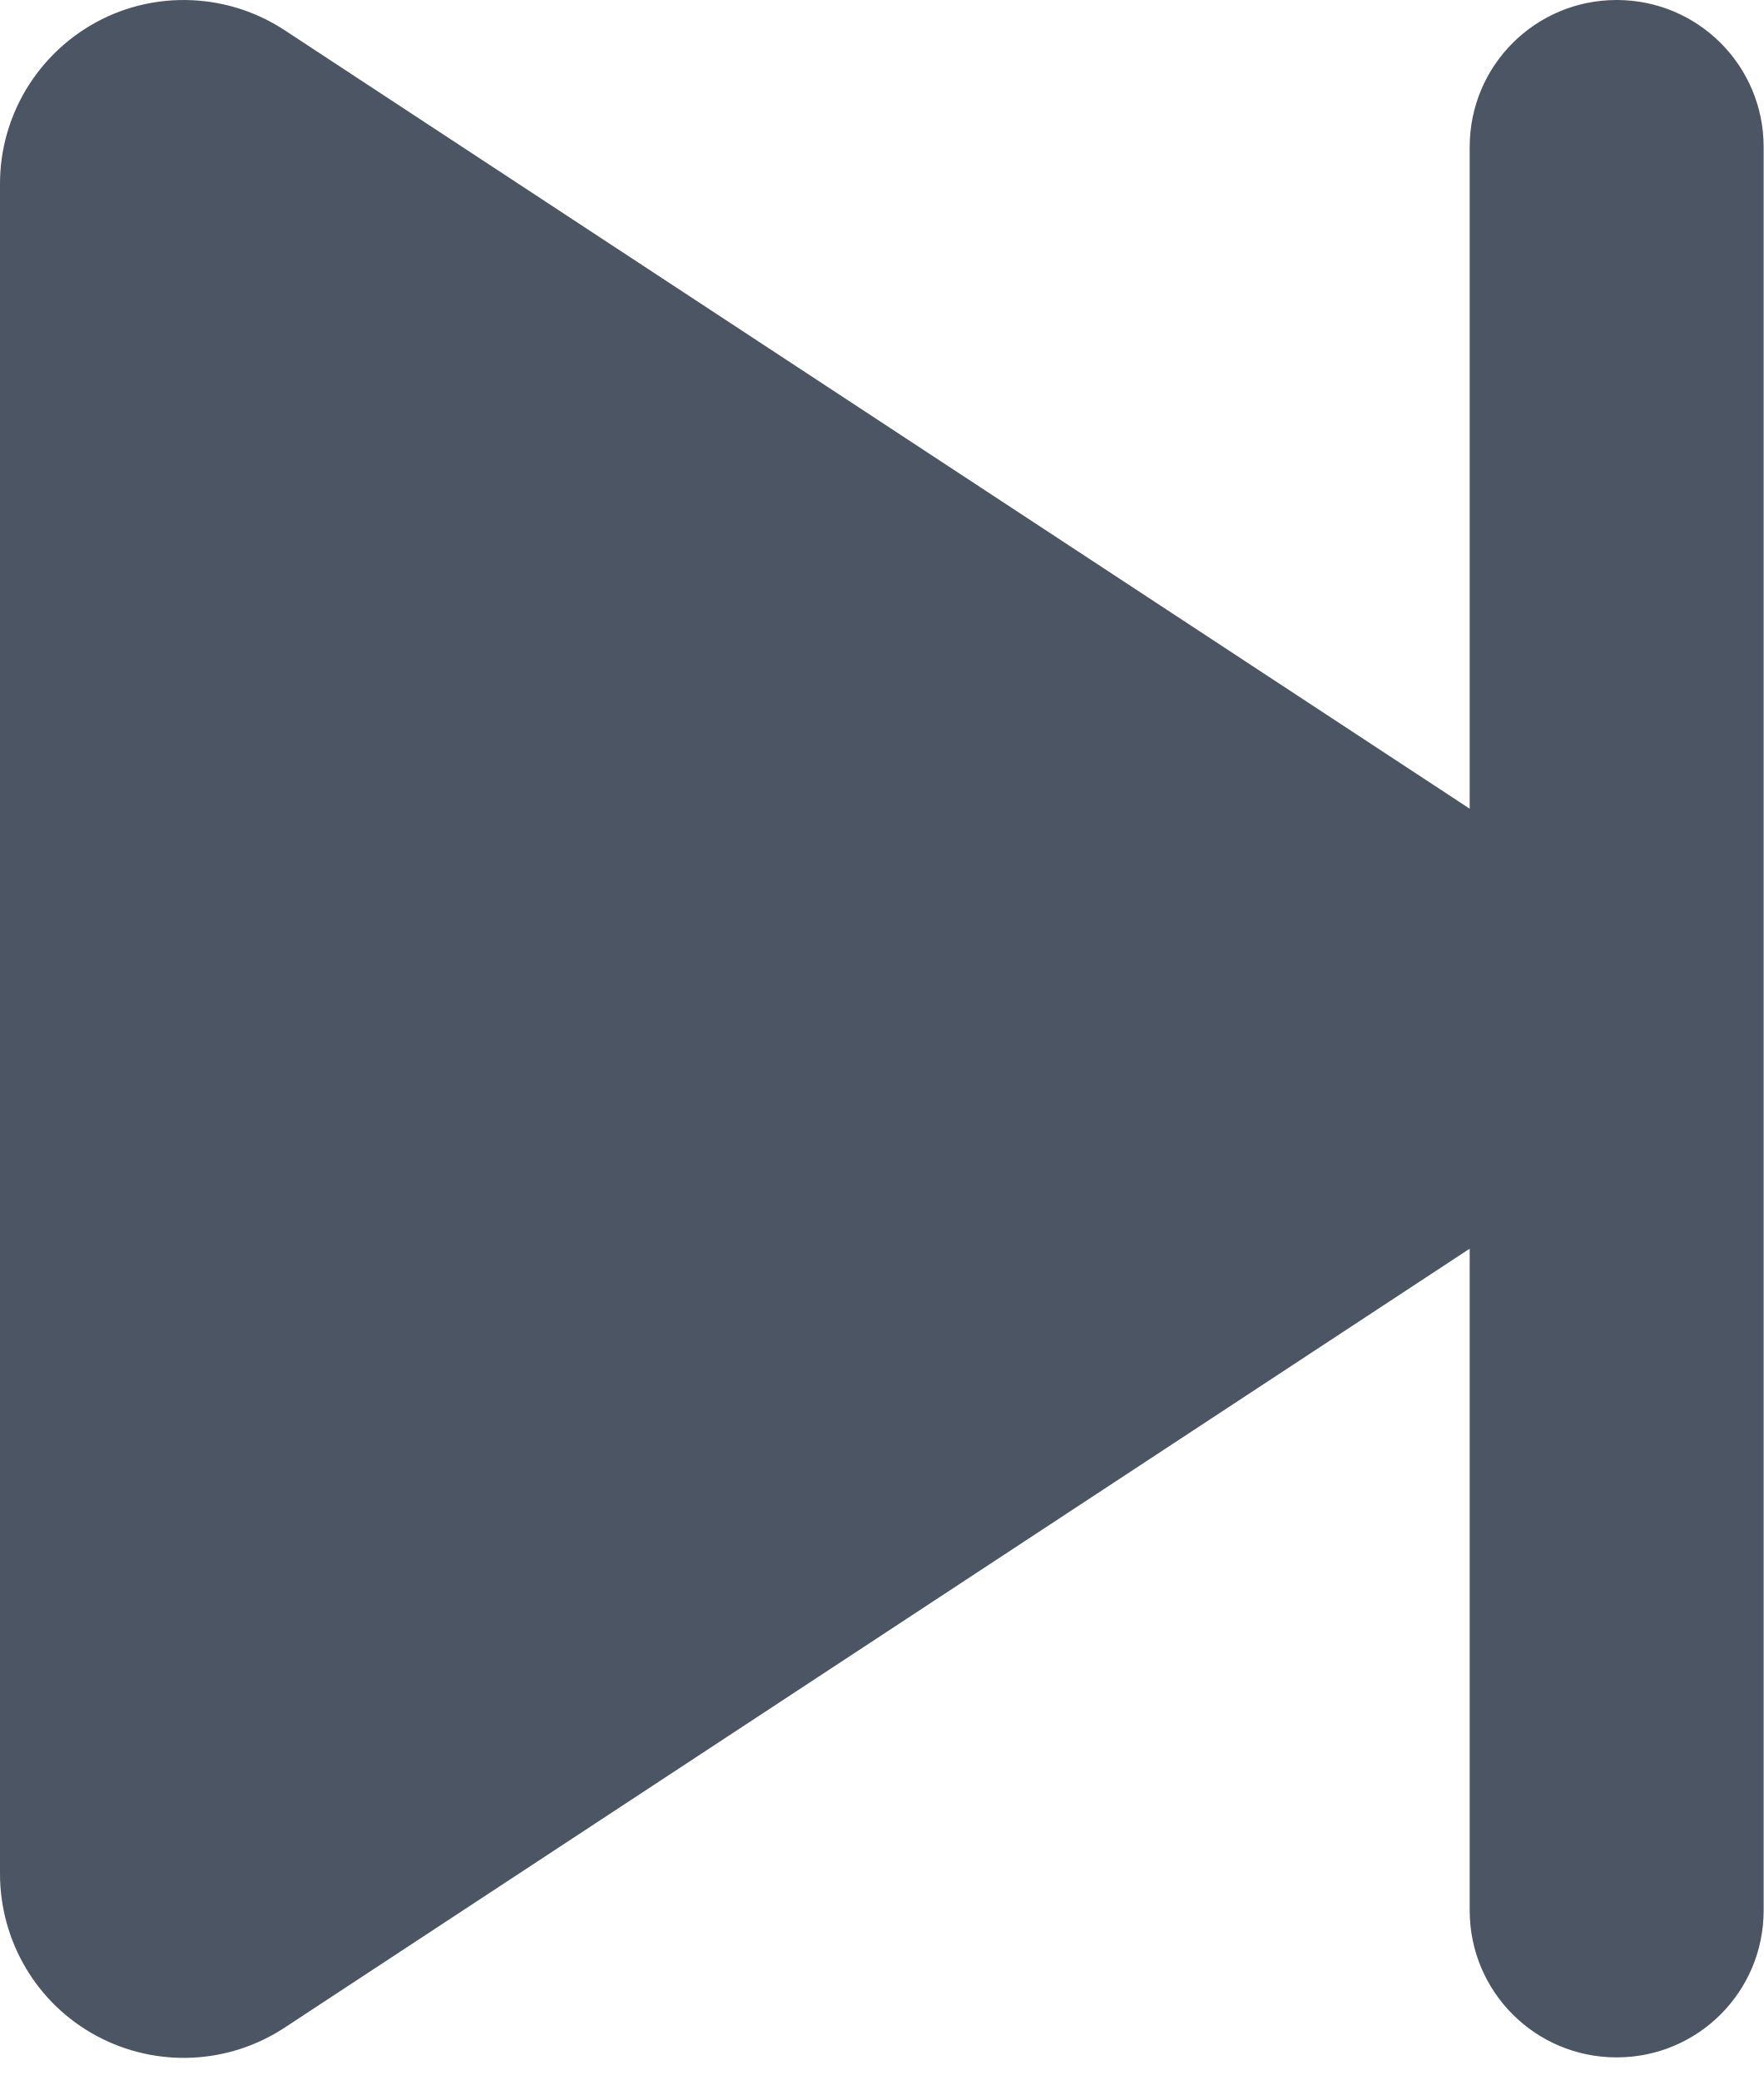
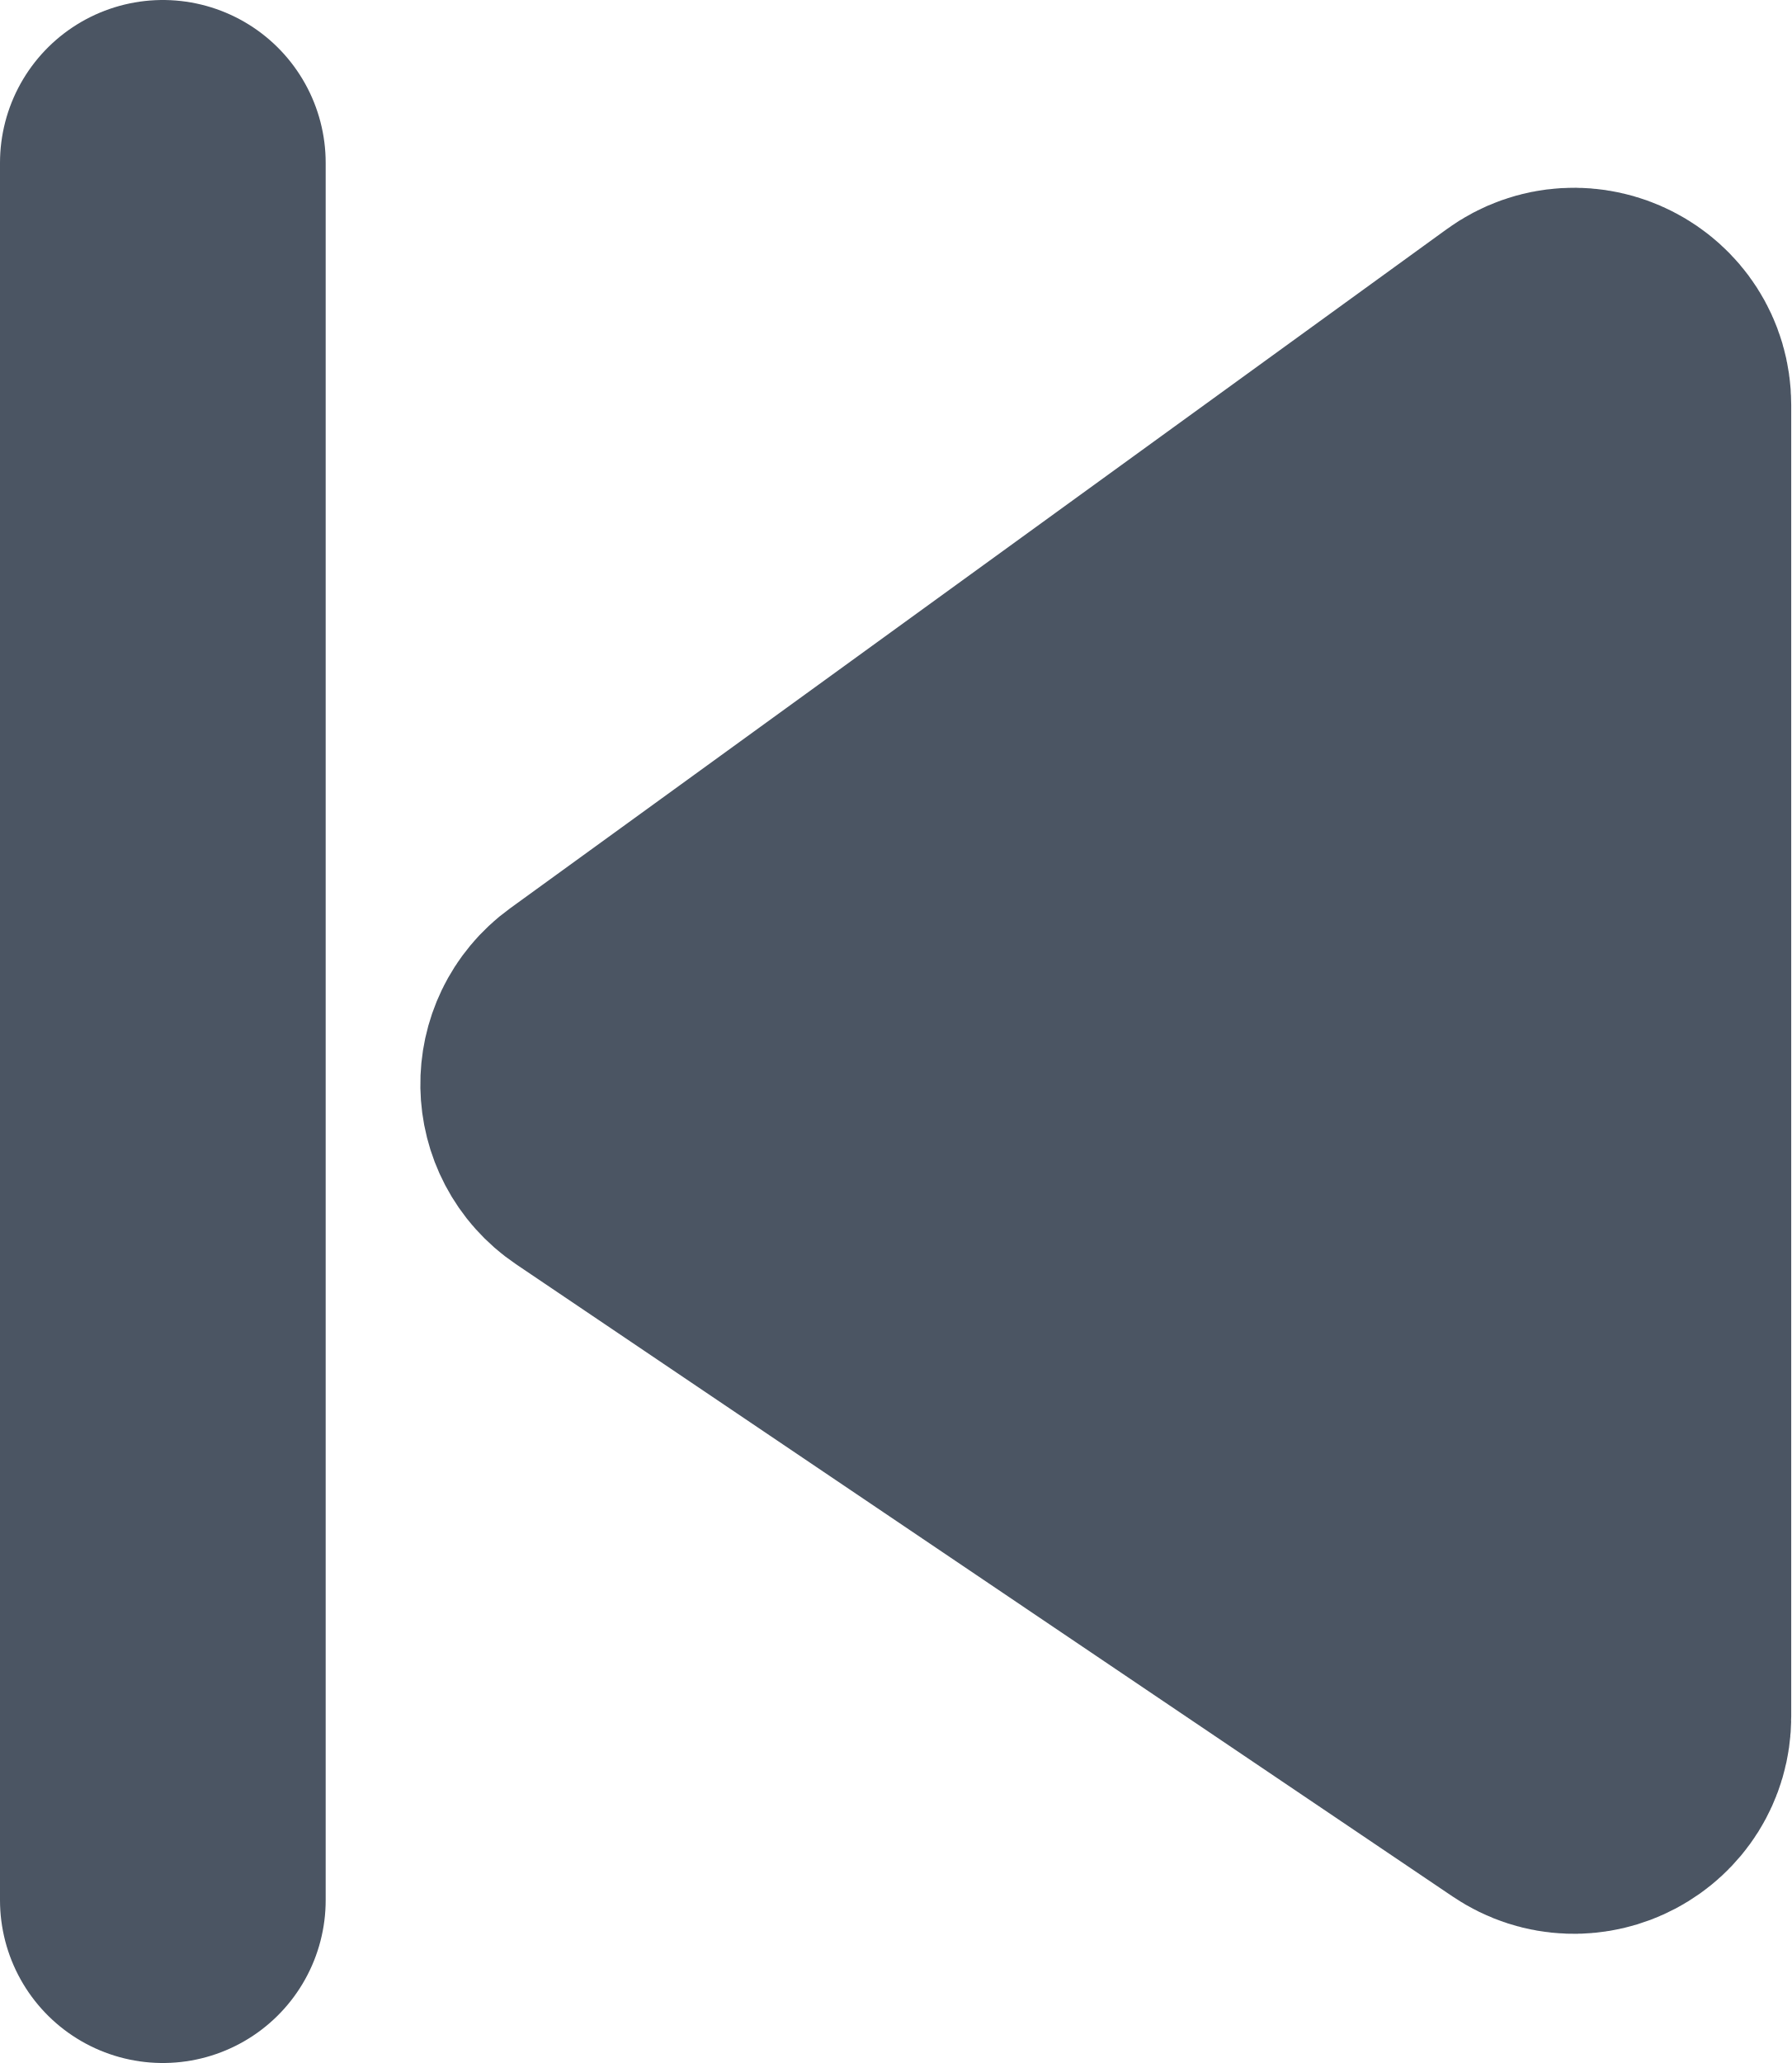
- <svg xmlns="http://www.w3.org/2000/svg" width="39" height="46" viewBox="0 0 39 46" fill="none">
-   <path d="M2.133 0.488C3.443 -0.223 5.048 -0.152 6.297 0.67L32.5 17.885V3.25C32.5 1.452 33.952 0 35.75 0C37.548 0 39 1.452 39 3.25V42.25C39 44.048 37.548 45.5 35.75 45.5C33.952 45.5 32.5 44.048 32.5 42.25V27.615L6.297 44.84C5.048 45.663 3.453 45.734 2.133 45.023C0.812 44.312 0 42.931 0 41.438V4.063C0 2.57 0.823 1.199 2.133 0.488Z" fill="#4B5563" />
+ <svg xmlns="http://www.w3.org/2000/svg" width="33" height="38" viewBox="0 0 33 38" fill="none">
+   <path d="M28.413 6.651L11.157 19.161C10.595 19.569 10.609 20.411 11.185 20.8L28.441 32.447C29.105 32.896 30 32.42 30 31.619V7.46C30 6.644 29.074 6.171 28.413 6.651Z" fill="#4B5563" />
+   <path d="M3 3V35M11.157 19.161L28.413 6.651C29.074 6.171 30 6.644 30 7.46V31.619C30 32.42 29.105 32.896 28.441 32.447L11.185 20.8C10.609 20.411 10.595 19.569 11.157 19.161Z" stroke-width="6" stroke-linecap="round" stroke="#4B5563" />
</svg>
